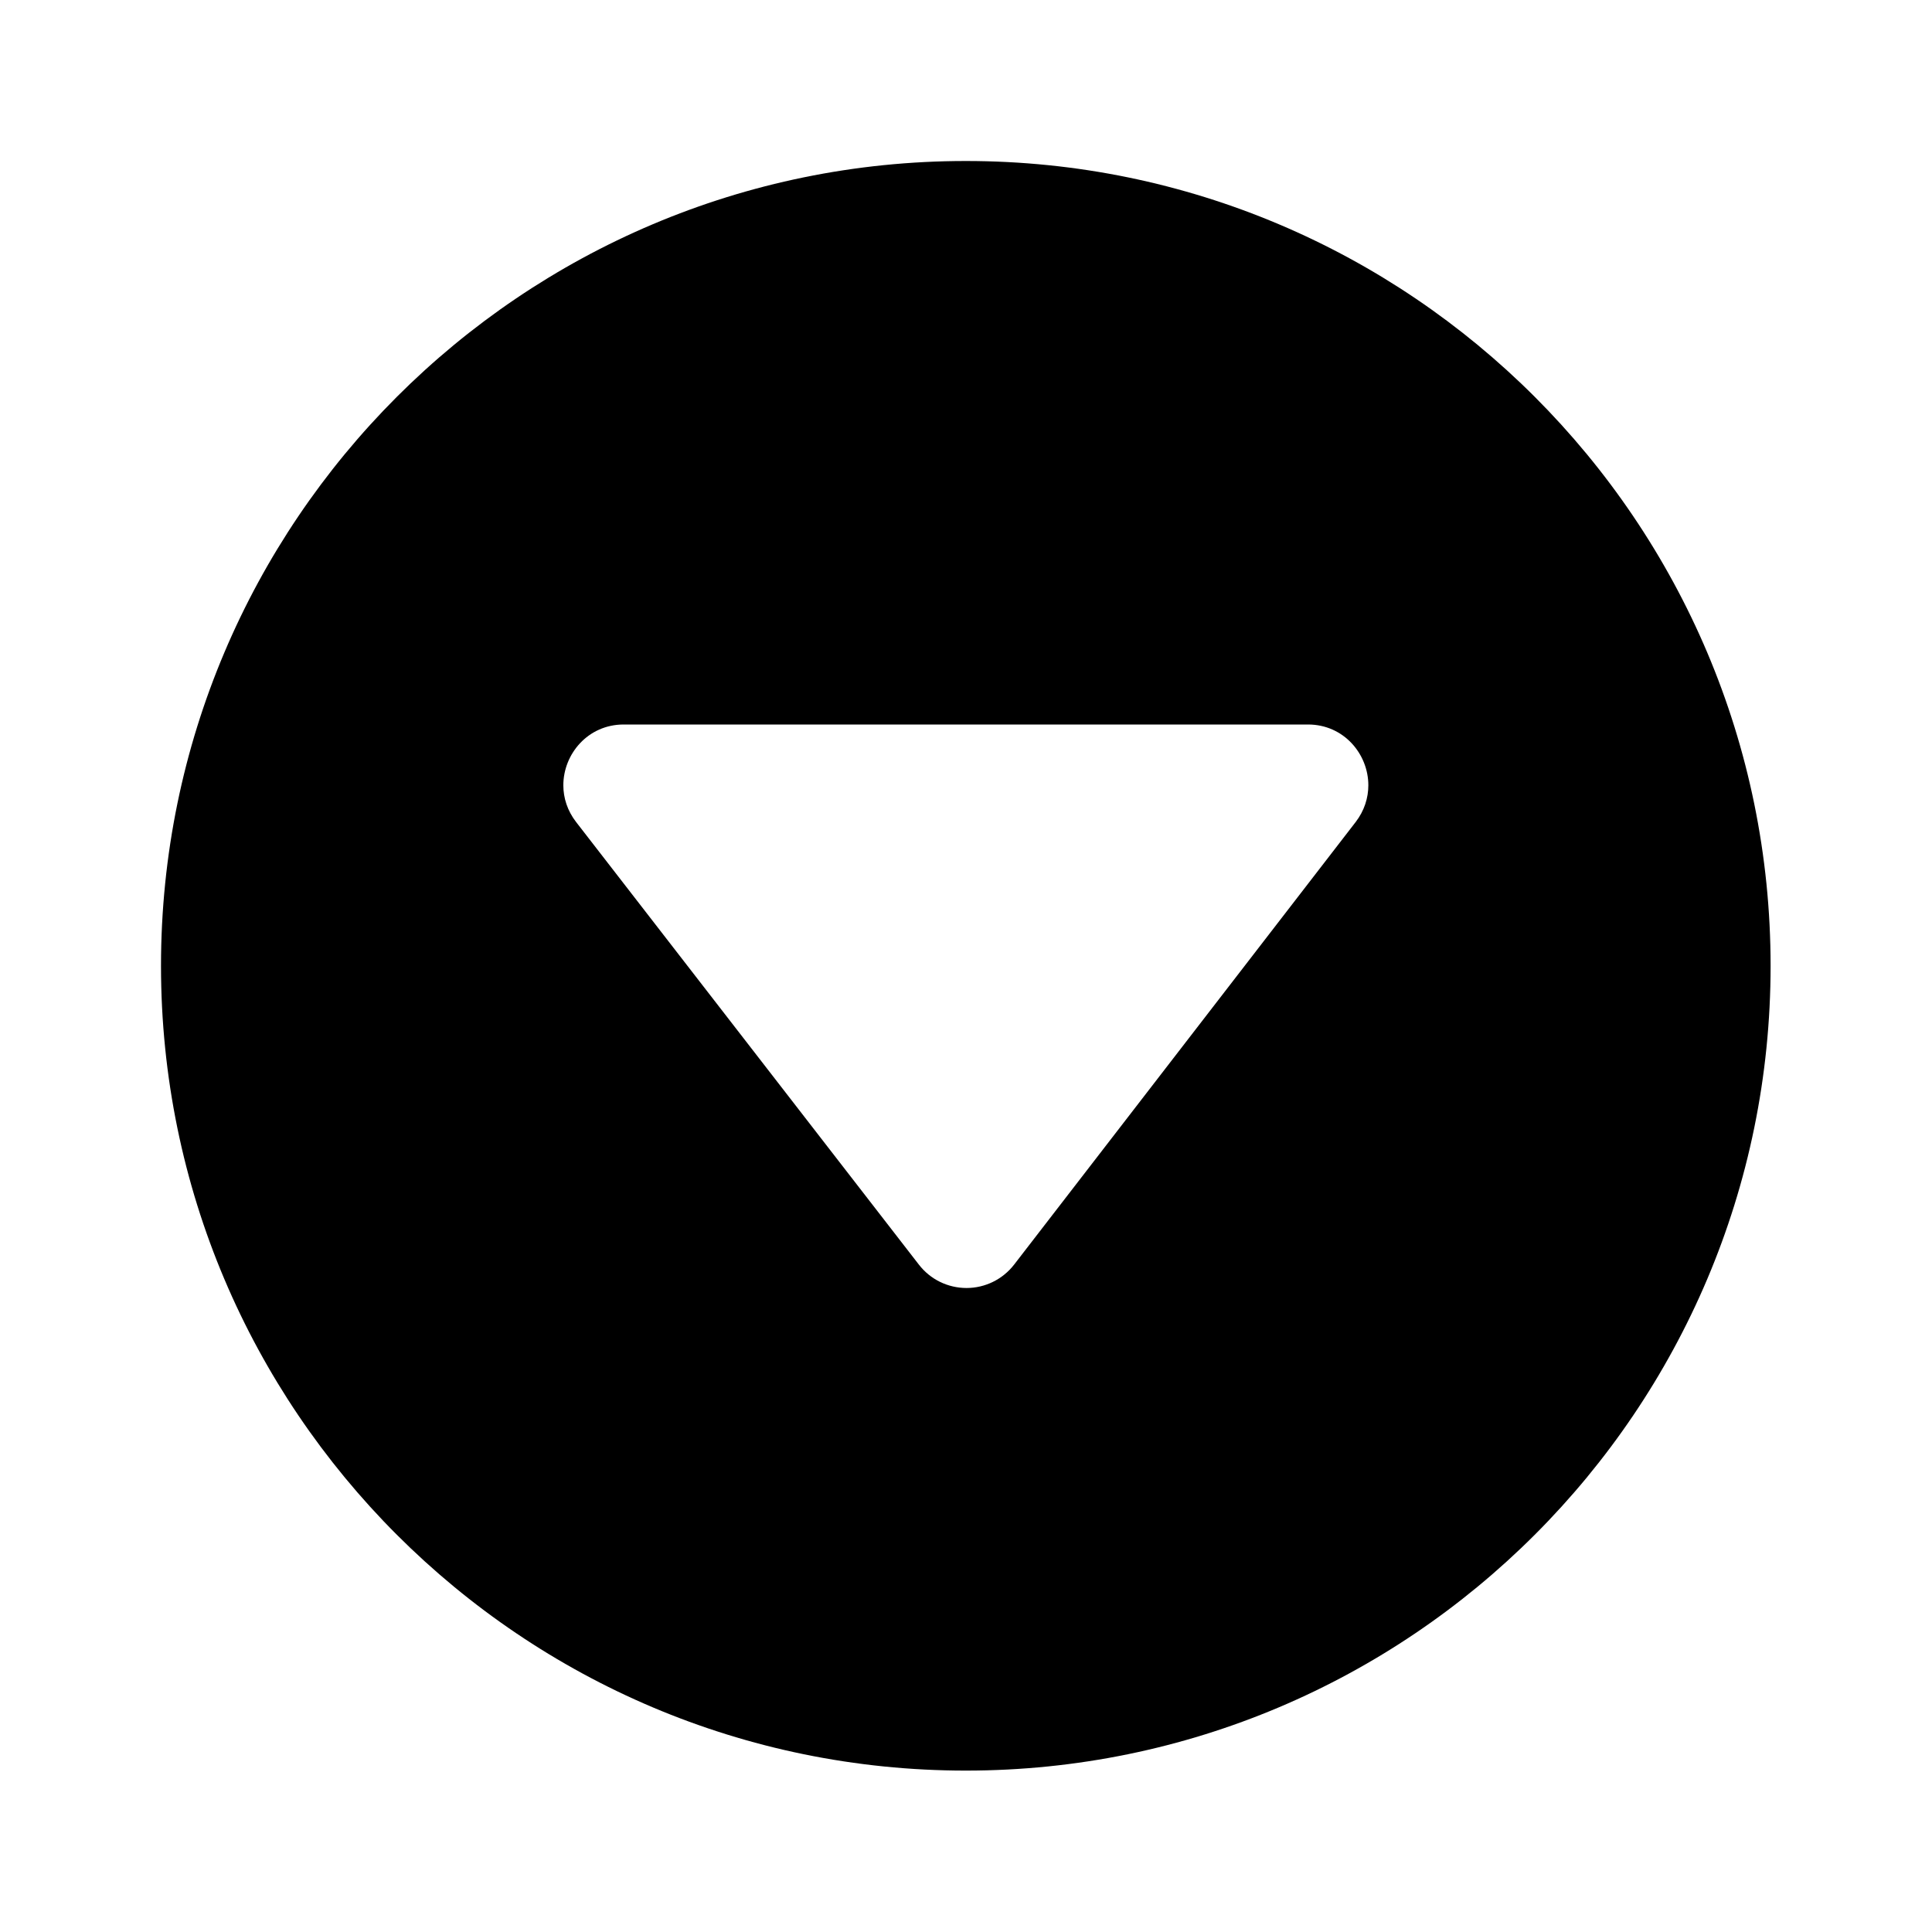
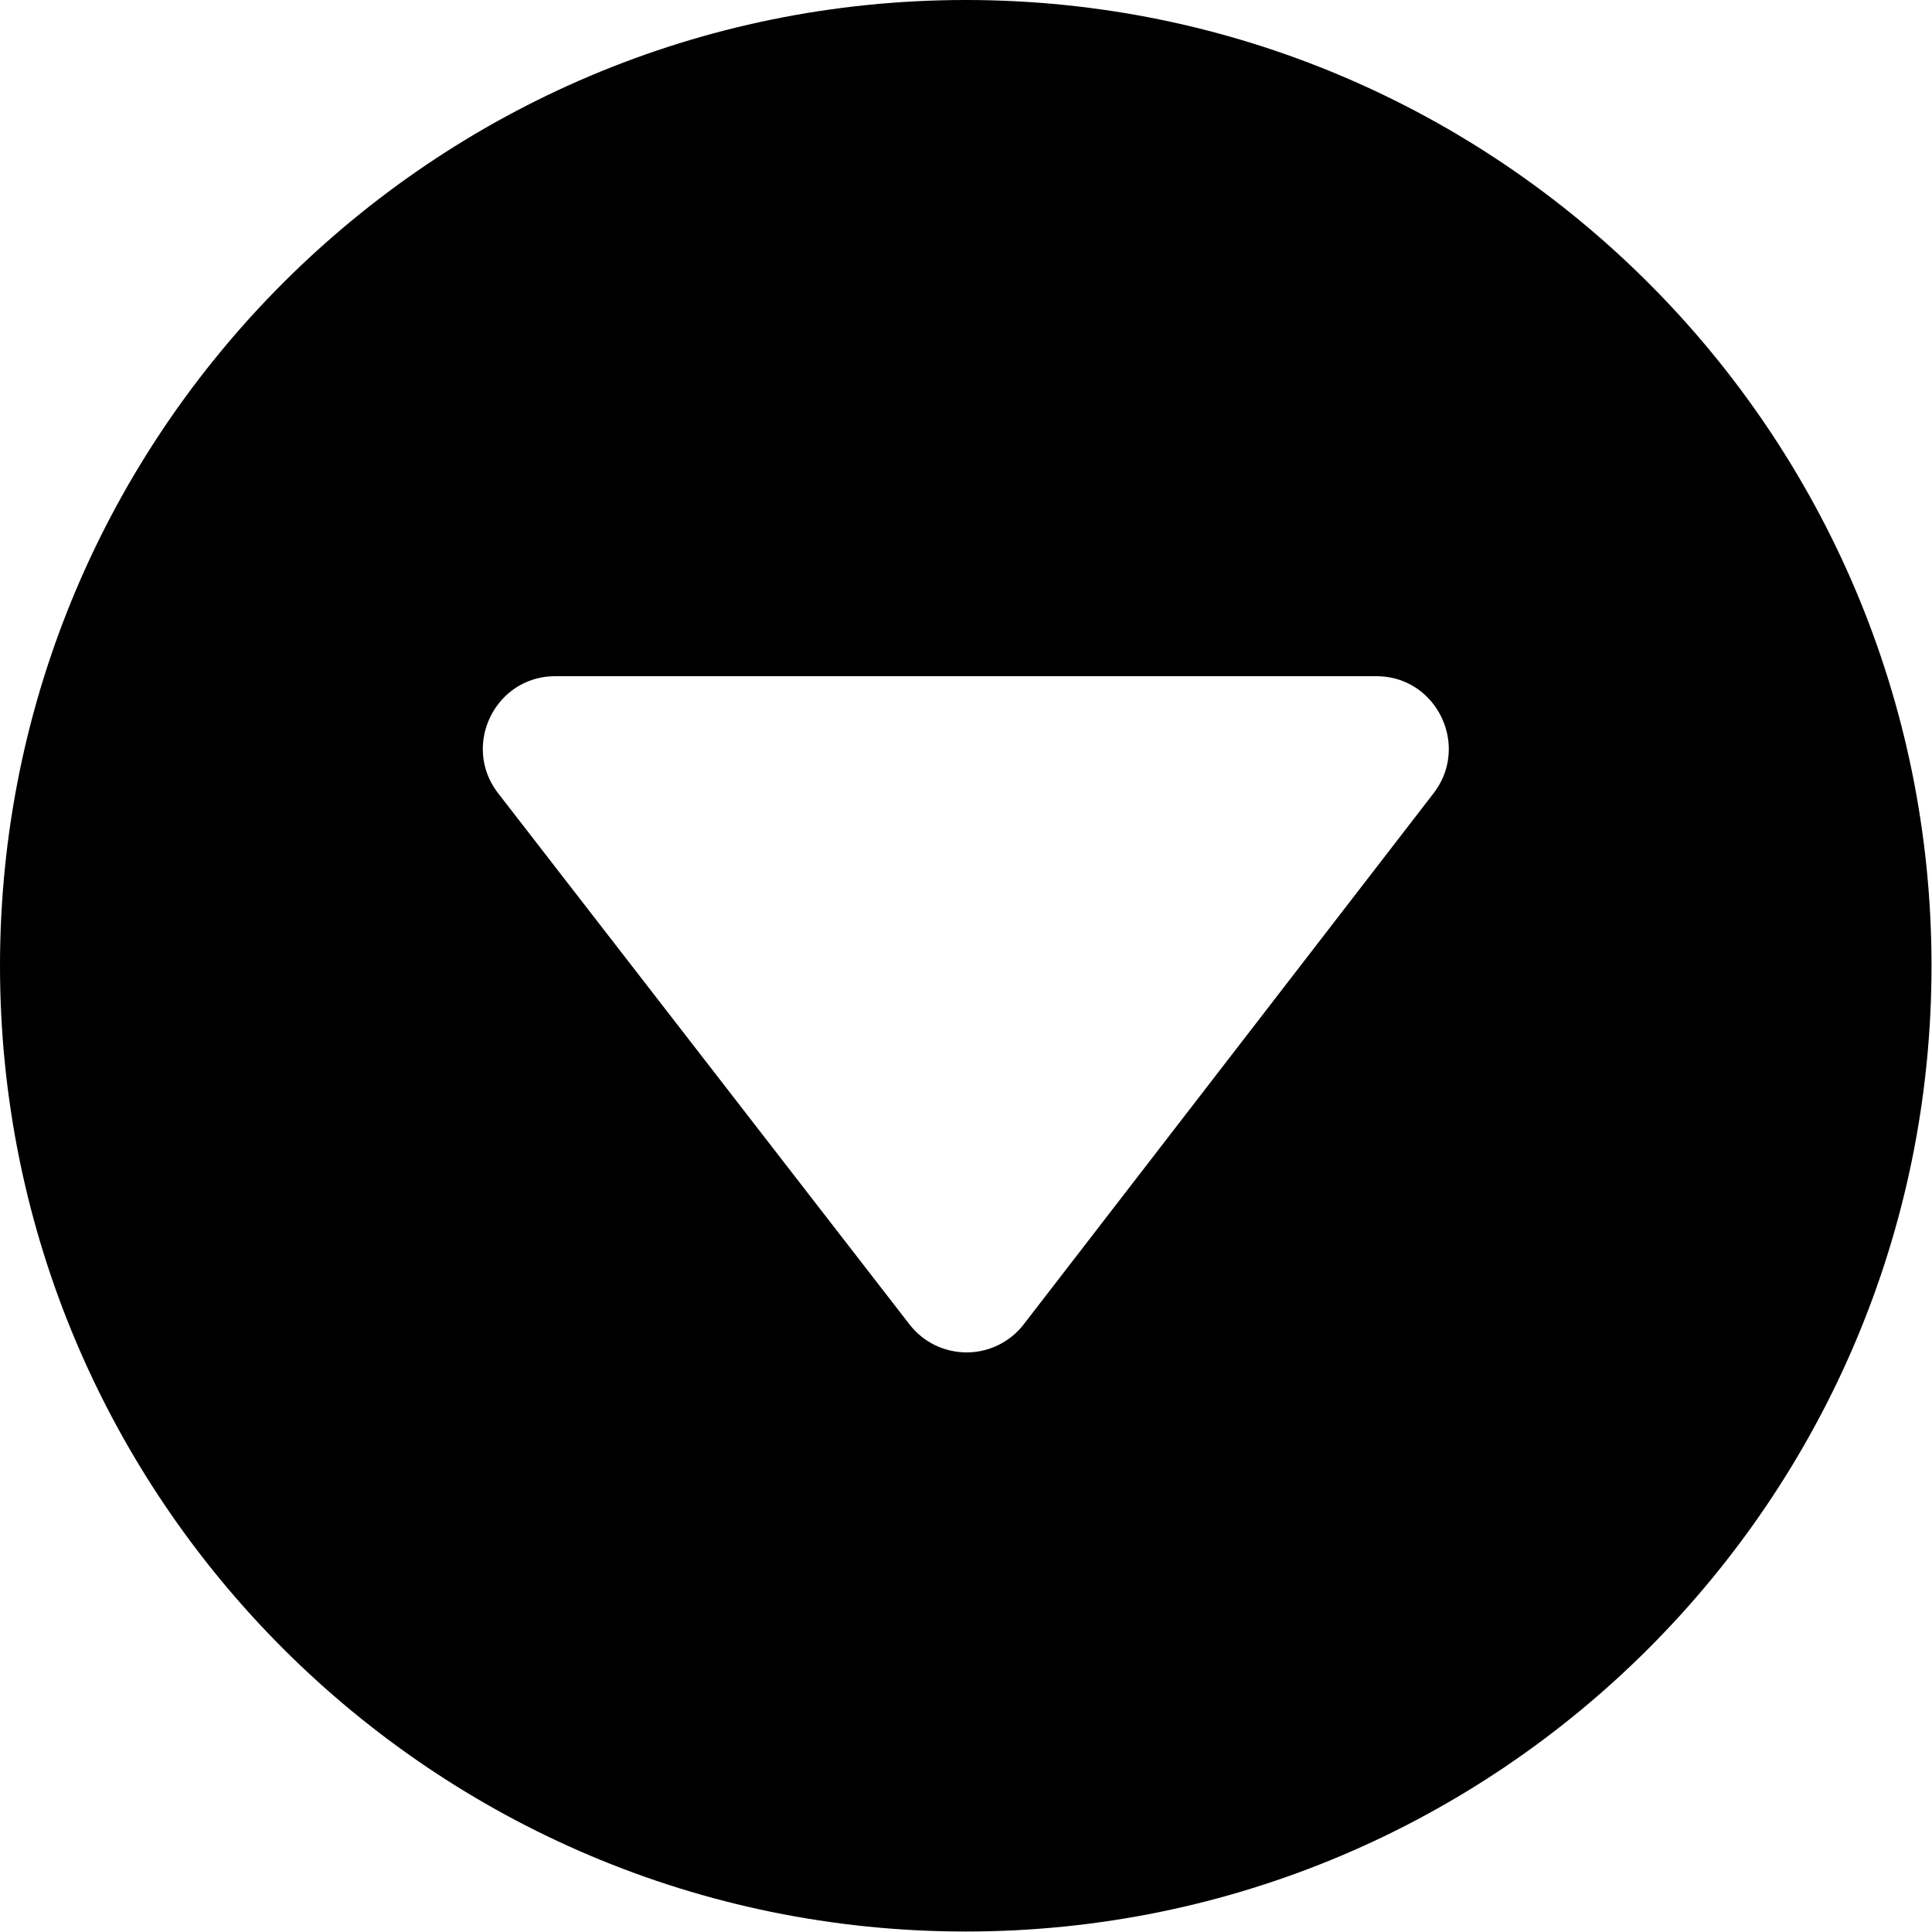
- <svg xmlns="http://www.w3.org/2000/svg" clip-rule="evenodd" fill-rule="evenodd" stroke-linejoin="round" stroke-miterlimit="2" viewBox="0 0 24 24">
+ <svg xmlns="http://www.w3.org/2000/svg" clip-rule="evenodd" fill-rule="evenodd" stroke-linejoin="round" stroke-miterlimit="2" viewBox="2 2 20 20">
  <path d="m11.998 2c5.517 0 9.997 4.48 9.997 9.998 0 5.517-4.48 9.997-9.997 9.997-5.518 0-9.998-4.48-9.998-9.997 0-5.518 4.48-9.998 9.998-9.998zm4.843 8.211c.108-.141.157-.3.157-.456 0-.389-.306-.755-.749-.755h-8.501c-.445 0-.75.367-.75.755 0 .157.05.316.159.457 1.203 1.554 3.252 4.199 4.258 5.498.142.184.36.29.592.29.23 0 .449-.107.591-.291z" fill-rule="nonzero" />
</svg>
